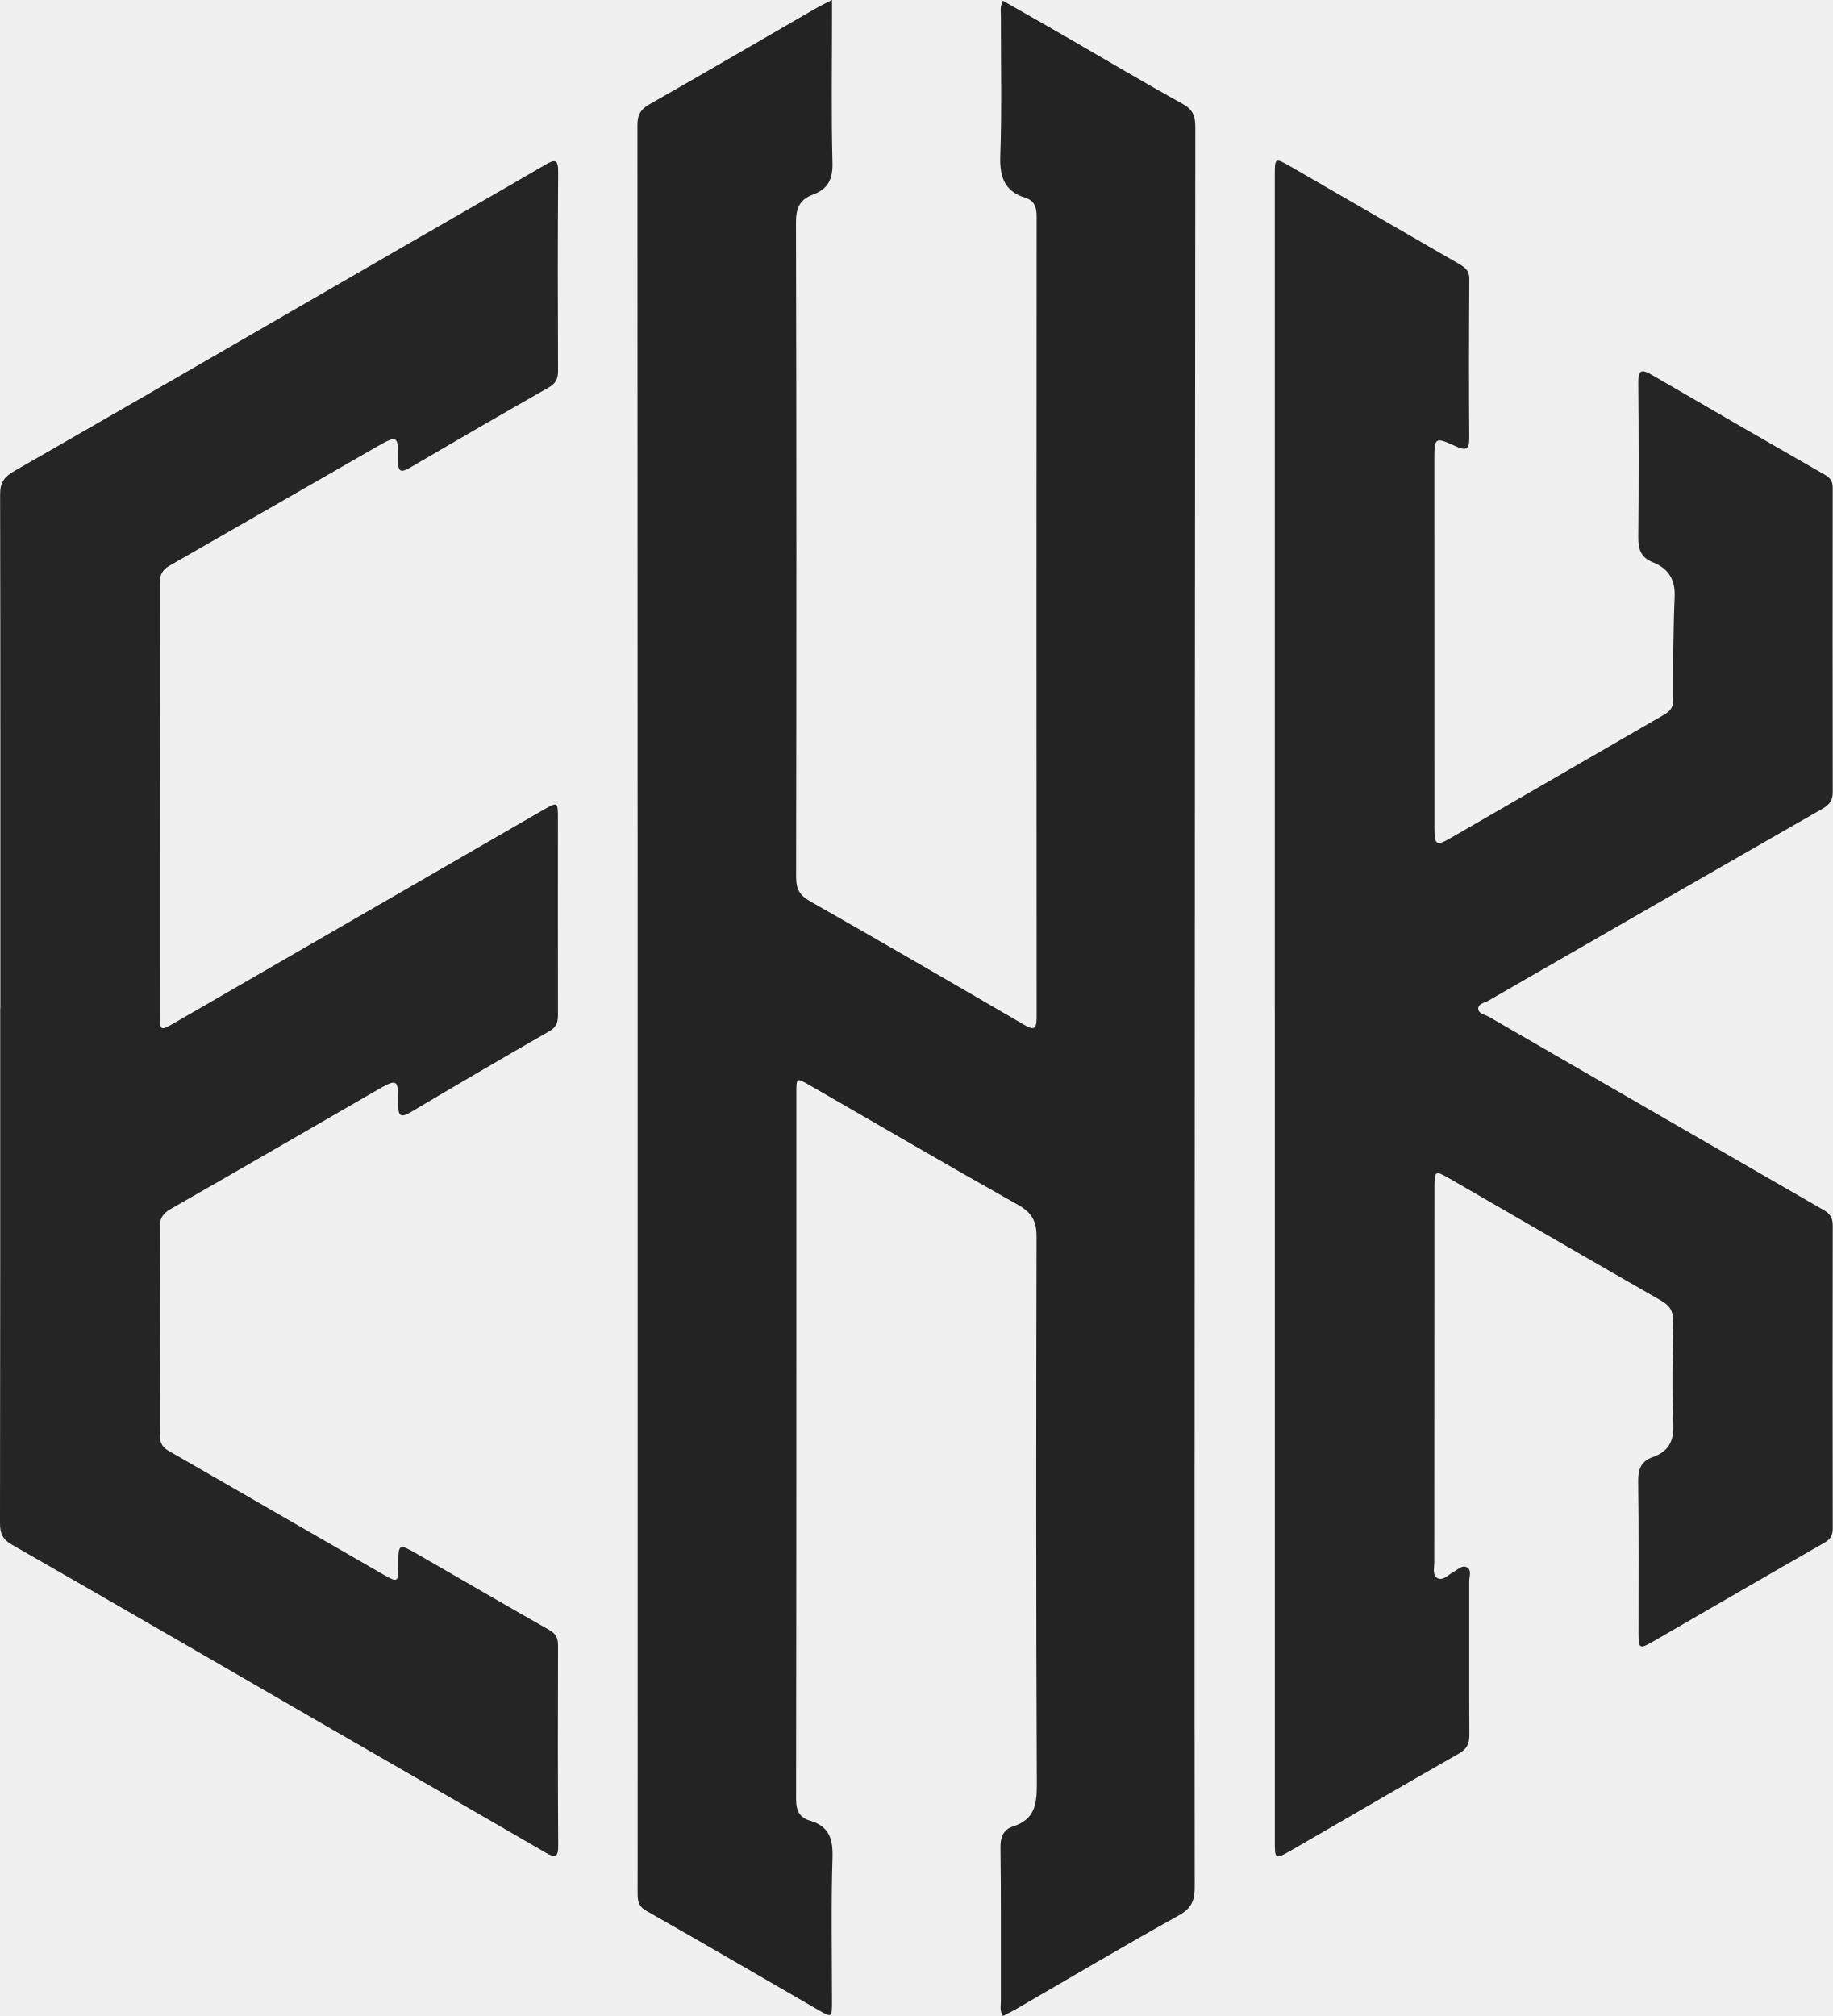
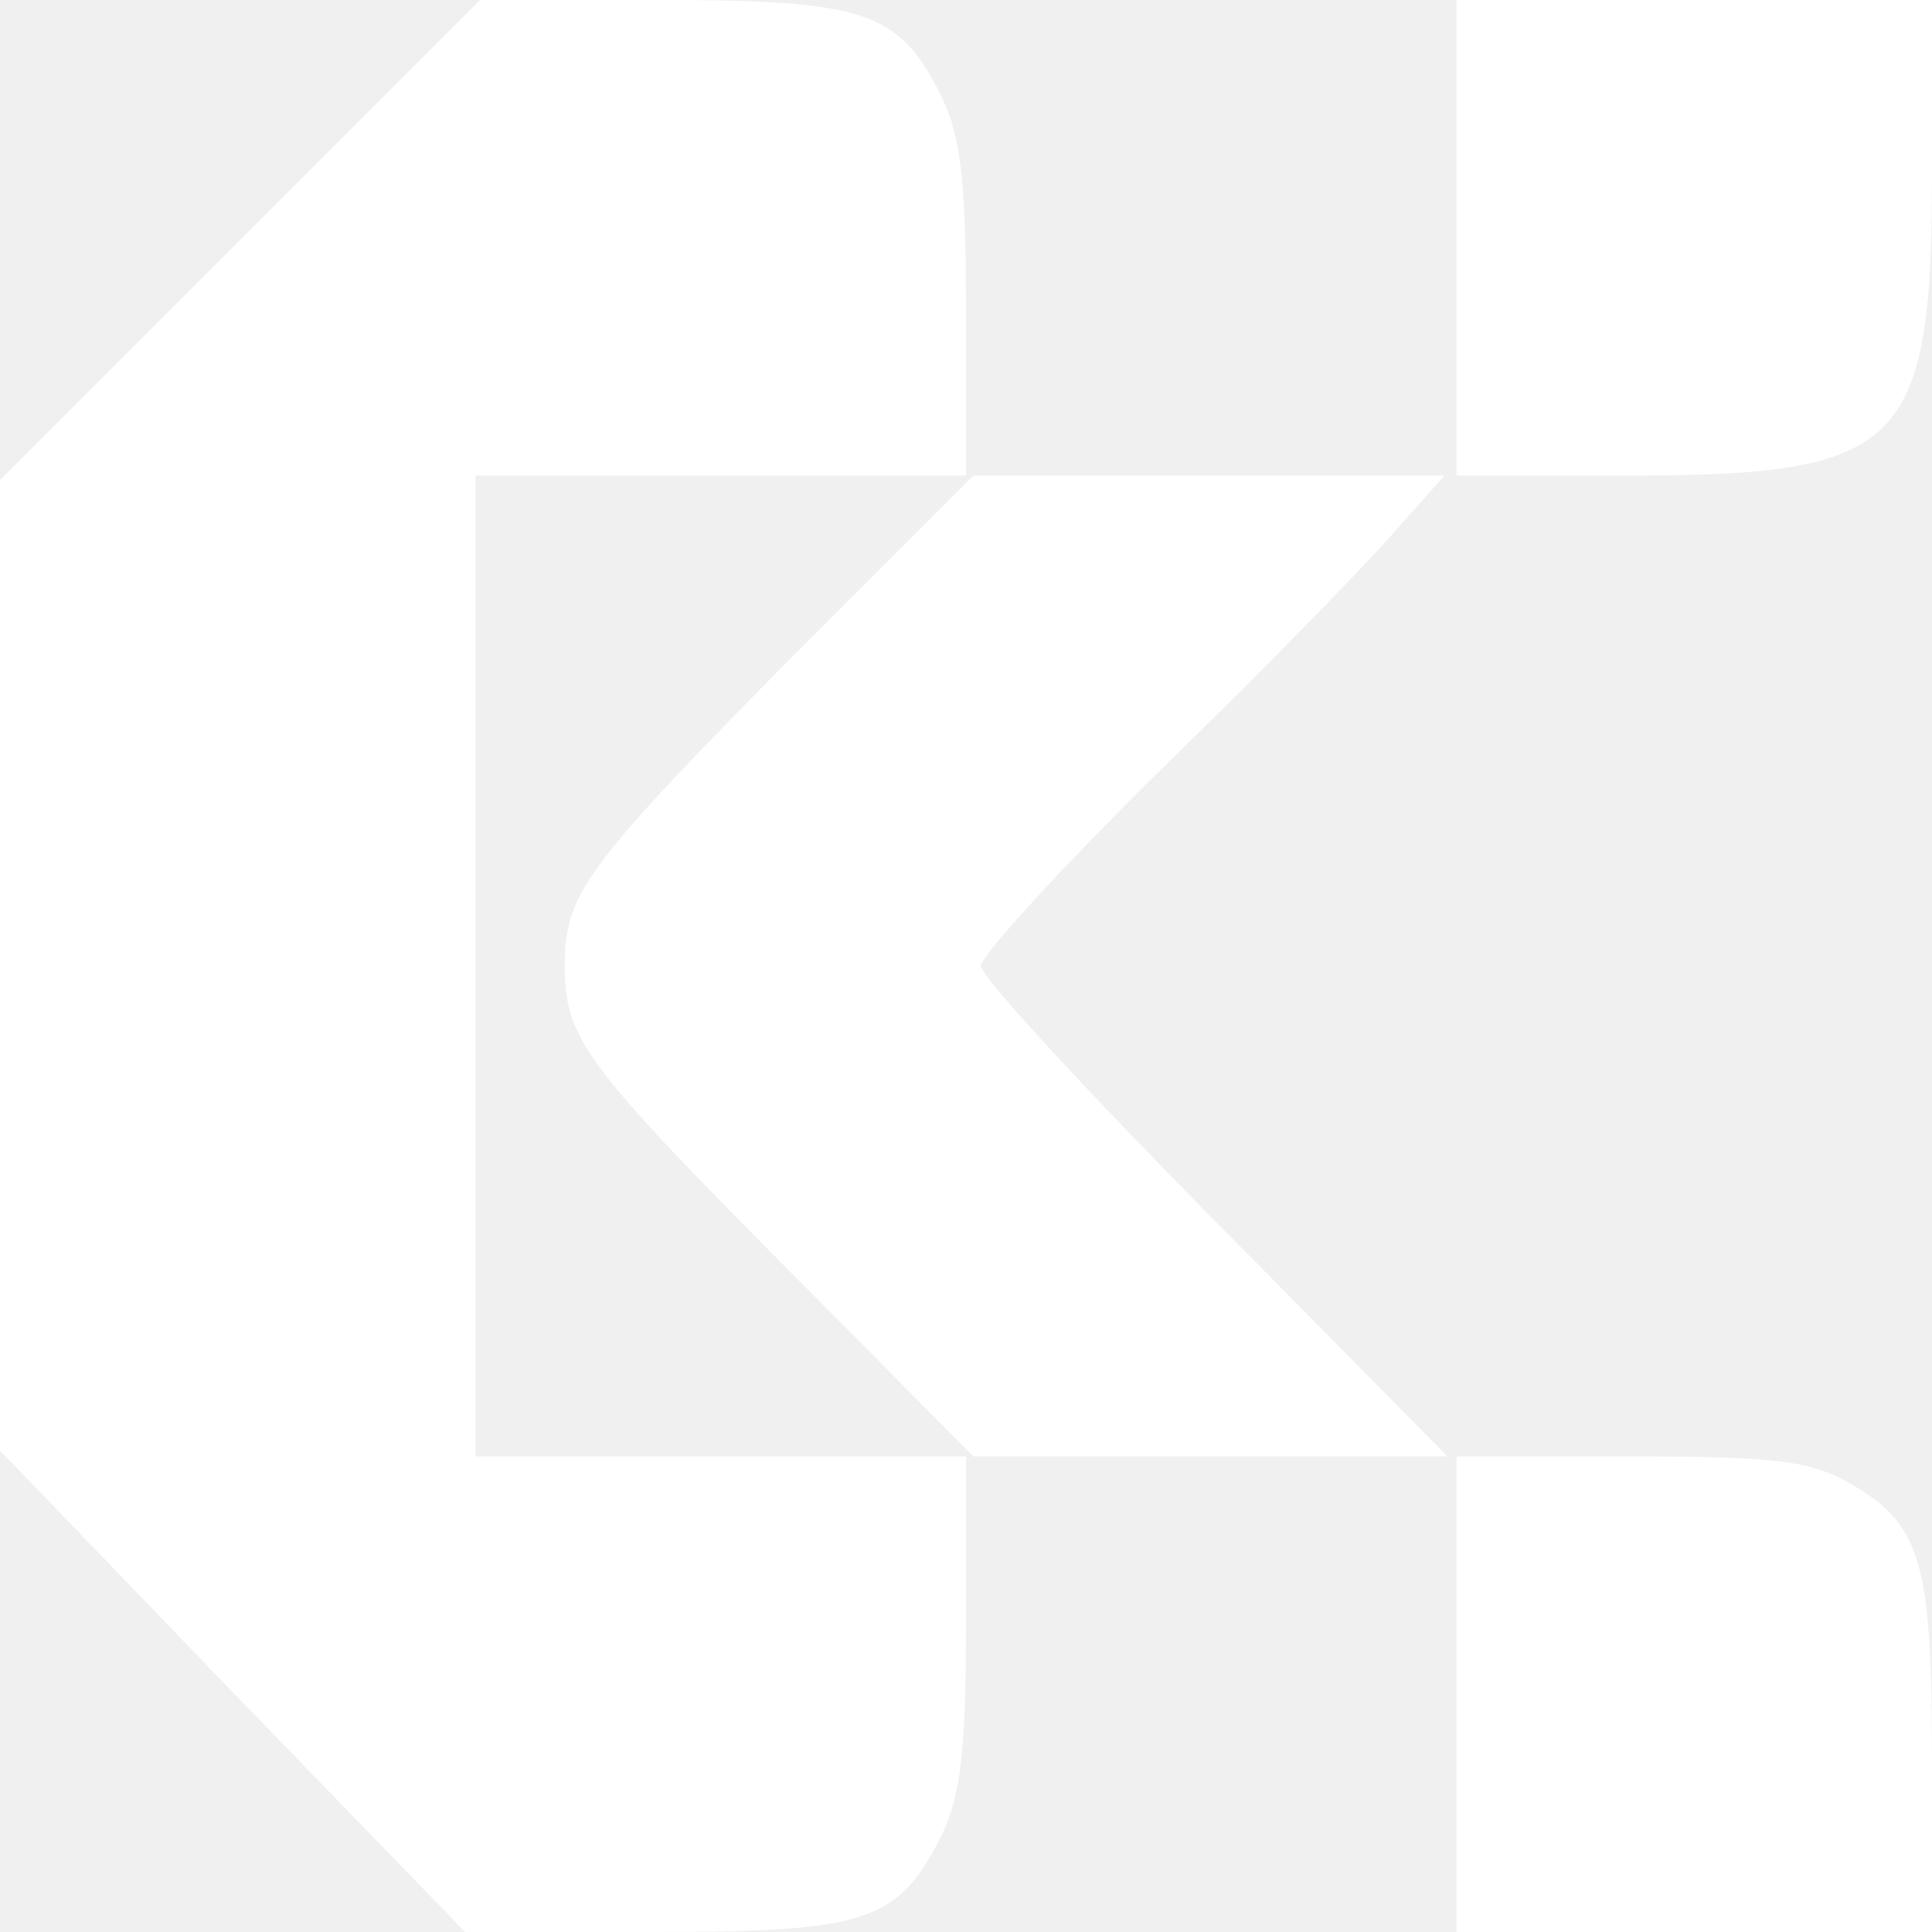
- <svg xmlns="http://www.w3.org/2000/svg" id="Calque_1" data-name="Calque 1" viewBox="0 0 512 563.2">
-   <defs>
-     <style>
-       .cls-1 {
-         fill: #252525;
-       }
- 
-       .cls-2 {
-         fill: #232323;
-       }
-     </style>
-   </defs>
-   <path class="cls-2" d="M232.43,0V4.94c0,13.5-.23,27,.13,40.49,.12,4.58-1.23,7.37-5.42,8.91-3.59,1.32-4.79,3.66-4.78,7.7,.16,61,.14,122.01,.04,183.01,0,3.26,.94,5.05,3.84,6.7,19.95,11.34,39.8,22.86,59.63,34.41,2.6,1.51,3.72,1.83,3.72-1.91-.06-74.63-.06-149.26,0-223.9,0-2.58-.74-4.34-3.16-5.1-5.98-1.88-7.2-5.99-6.99-11.9,.46-12.83,.13-25.69,.17-38.54,0-1.38-.34-2.82,.56-4.6,6.2,3.54,12.36,7.03,18.49,10.57,10.56,6.09,21.02,12.34,31.69,18.22,2.87,1.58,3.57,3.4,3.57,6.44-.11,96.44-.13,192.88-.17,289.31-.03,67.49-.08,134.99,0,202.48,0,3.79-.94,5.92-4.47,7.88-15.3,8.5-30.35,17.44-45.51,26.21-1.11,.64-2.27,1.19-3.56,1.87-1.03-1.37-.6-2.83-.61-4.15-.04-14.28,.08-28.56-.11-42.83-.04-3.05,.79-5.09,3.6-6,5.71-1.84,6.57-5.85,6.55-11.38-.22-51.14-.19-102.28-.07-153.42,0-4.3-1.36-6.67-5.18-8.82-19.56-10.98-38.92-22.31-58.36-33.5-3.52-2.03-3.56-1.99-3.56,2.22,0,65.81,.02,131.61-.08,197.42,0,3.11,1.02,5.07,3.82,5.88,5.49,1.59,6.53,5.19,6.35,10.56-.42,13.36-.14,26.73-.14,40.1,0,4.39-.04,4.43-3.74,2.29-16.06-9.27-32.06-18.62-48.18-27.77-2.33-1.33-2.38-3.01-2.38-5.14,.03-24.4,.01-48.8,.01-73.2,0-140.18,.01-280.36-.06-420.54,0-2.85,.88-4.37,3.35-5.77,15.45-8.78,30.79-17.74,46.17-26.62,1.33-.77,2.71-1.43,4.83-2.54Z" />
-   <path class="cls-1" d="M356.12,281.87c0-77.62,0-155.24,0-232.85,0-4.94,.05-5.02,4.42-2.5,15.73,9.07,31.41,18.21,47.14,27.26,1.69,.98,2.8,1.92,2.79,4.14-.1,14.79-.14,29.59-.02,44.39,.03,3.45-1.01,3.6-3.81,2.34-5.91-2.66-5.94-2.55-5.94,4.3,.01,33.62,.01,67.23,.02,100.85,0,.52-.01,1.04,0,1.56,.07,4.81,.49,5.09,4.74,2.64,19.65-11.33,39.28-22.71,58.93-34.05,1.62-.94,2.98-1.77,2.99-4.05,.03-9.73,.03-19.47,.45-29.19,.21-4.91-1.87-7.95-6.1-9.63-3.38-1.35-4.09-3.68-4.06-7.03,.14-14.41,.13-28.81,0-43.22-.03-3.46,.92-3.77,3.71-2.15,16.14,9.4,32.31,18.74,48.51,28.02,1.59,.91,2.09,1.97,2.09,3.7-.04,28.3-.04,56.59,.01,84.89,0,2.23-.82,3.47-2.76,4.58-31.17,17.84-62.3,35.76-93.43,53.68-1.07,.62-2.89,.83-2.84,2.27,.05,1.39,1.86,1.59,2.94,2.22,31.21,18.04,62.42,36.09,93.66,54.07,1.82,1.05,2.44,2.3,2.43,4.35-.06,28.17-.05,56.33,0,84.5,0,1.89-.56,3.01-2.28,3.99-16.1,9.2-32.13,18.52-48.19,27.79-3.43,1.98-3.78,1.79-3.79-2.24-.02-14.28,.11-28.56-.09-42.83-.04-3.35,.93-5.49,4.03-6.59,4.5-1.6,6.03-4.52,5.79-9.46-.46-9.45-.18-18.94-.03-28.41,.04-2.8-.91-4.45-3.38-5.86-19.7-11.27-39.3-22.69-58.96-34.02-4.27-2.46-4.37-2.35-4.37,2.8-.02,34.78-.04,69.57-.04,104.35,0,1.52-.55,3.59,.84,4.37,1.59,.89,3-.9,4.45-1.65,1.23-.64,2.45-2.1,3.81-1.35,1.45,.79,.65,2.61,.66,3.95,.04,14.28-.05,28.55,.04,42.83,.02,2.49-.67,3.97-2.93,5.26-15.66,8.92-31.21,18.03-46.83,27.03-4.54,2.62-4.59,2.54-4.59-2.58,0-77.49,0-154.98,0-232.46Z" />
-   <path class="cls-1" d="M.1,281.83C.1,233.94,.13,186.04,.03,138.15c0-3.31,1.11-4.92,3.99-6.57,36.57-20.96,73.02-42.1,109.52-63.18,12.91-7.46,25.87-14.84,38.75-22.35,2.63-1.54,3.67-1.69,3.64,1.98-.14,18.56-.11,37.12-.04,55.68,0,2.24-.73,3.47-2.69,4.59-12.96,7.38-25.87,14.85-38.73,22.39-2.61,1.53-3.27,.99-3.25-1.93,.04-7.26-.09-7.33-6.44-3.69-19.11,10.95-38.18,21.98-57.31,32.9-2.04,1.17-2.86,2.54-2.85,4.94,.07,40.37,.04,80.73,.06,121.1,0,3.84,.27,3.93,3.6,2.01,34.47-19.92,68.94-39.83,103.43-59.72,4.11-2.37,4.15-2.32,4.15,2.36,0,18.17-.02,36.34,.01,54.52,0,2.03-.14,3.6-2.26,4.82-13.03,7.47-26,15.06-38.92,22.73-2.91,1.73-3.44,.84-3.44-2.11-.01-7.43-.1-7.44-6.57-3.71-18.98,10.95-37.94,21.95-56.97,32.82-2.19,1.25-3.11,2.61-3.1,5.17,.1,19.21,.08,38.42,.02,57.63,0,2.11,.4,3.61,2.43,4.77,20.02,11.47,39.97,23.06,59.99,34.55,4.12,2.36,4.21,2.23,4.22-2.64,.01-6.03,.04-6.08,5.47-2.96,12.26,7.04,24.46,14.17,36.76,21.14,1.9,1.07,2.39,2.36,2.39,4.37-.05,18.56-.08,37.12,.05,55.68,.02,3.41-.73,3.75-3.58,2.09-19.84-11.53-39.76-22.94-59.63-34.42-29.76-17.19-59.47-34.45-89.3-51.52C.71,430.06,0,428.41,0,425.52c.08-47.9,.06-95.79,.06-143.69h.05Z" />
+ <svg xmlns="http://www.w3.org/2000/svg" width="1229" height="1229" viewBox="0 0 1229 1229" fill="none">
+   <path d="M152.207 153.152L0 305.359V614.5V922.695L147.48 1075.85L295.905 1229H415.024C549.268 1229 570.067 1222.38 596.538 1172.28C610.718 1145.81 614.5 1118.39 614.5 1033.31V926.477H458.511H302.523V614.5V302.523H458.511H614.5V195.695C614.5 110.61 610.718 83.194 596.538 56.723C571.012 7.563 548.323 0 419.751 0H305.359L152.207 153.152Z" fill="white" />
+   <path d="M926.479 151.263V302.524H1035.2C1211.04 302.524 1229 284.562 1229 108.721V0.001H1077.74H926.479V151.263Z" fill="white" />
+   <path d="M499.165 422.588C371.538 552.106 359.248 569.123 359.248 614.501C359.248 659.88 371.538 676.897 499.165 805.469L619.229 926.478H769.545H920.806L772.381 776.162C691.078 693.913 623.956 621.119 623.956 614.501C623.956 607.883 675.952 551.16 740.238 487.82C804.524 425.424 870.701 357.357 887.718 337.504L918.916 302.524H768.6H619.229L499.165 422.588Z" fill="white" />
+   <path d="M926.479 1077.74V1229H1077.74H1229V1121.23C1229 995.49 1222.38 970.91 1179.84 945.385C1153.37 929.313 1131.63 926.477 1038.03 926.477H926.479V1077.74Z" fill="white" />
</svg>
